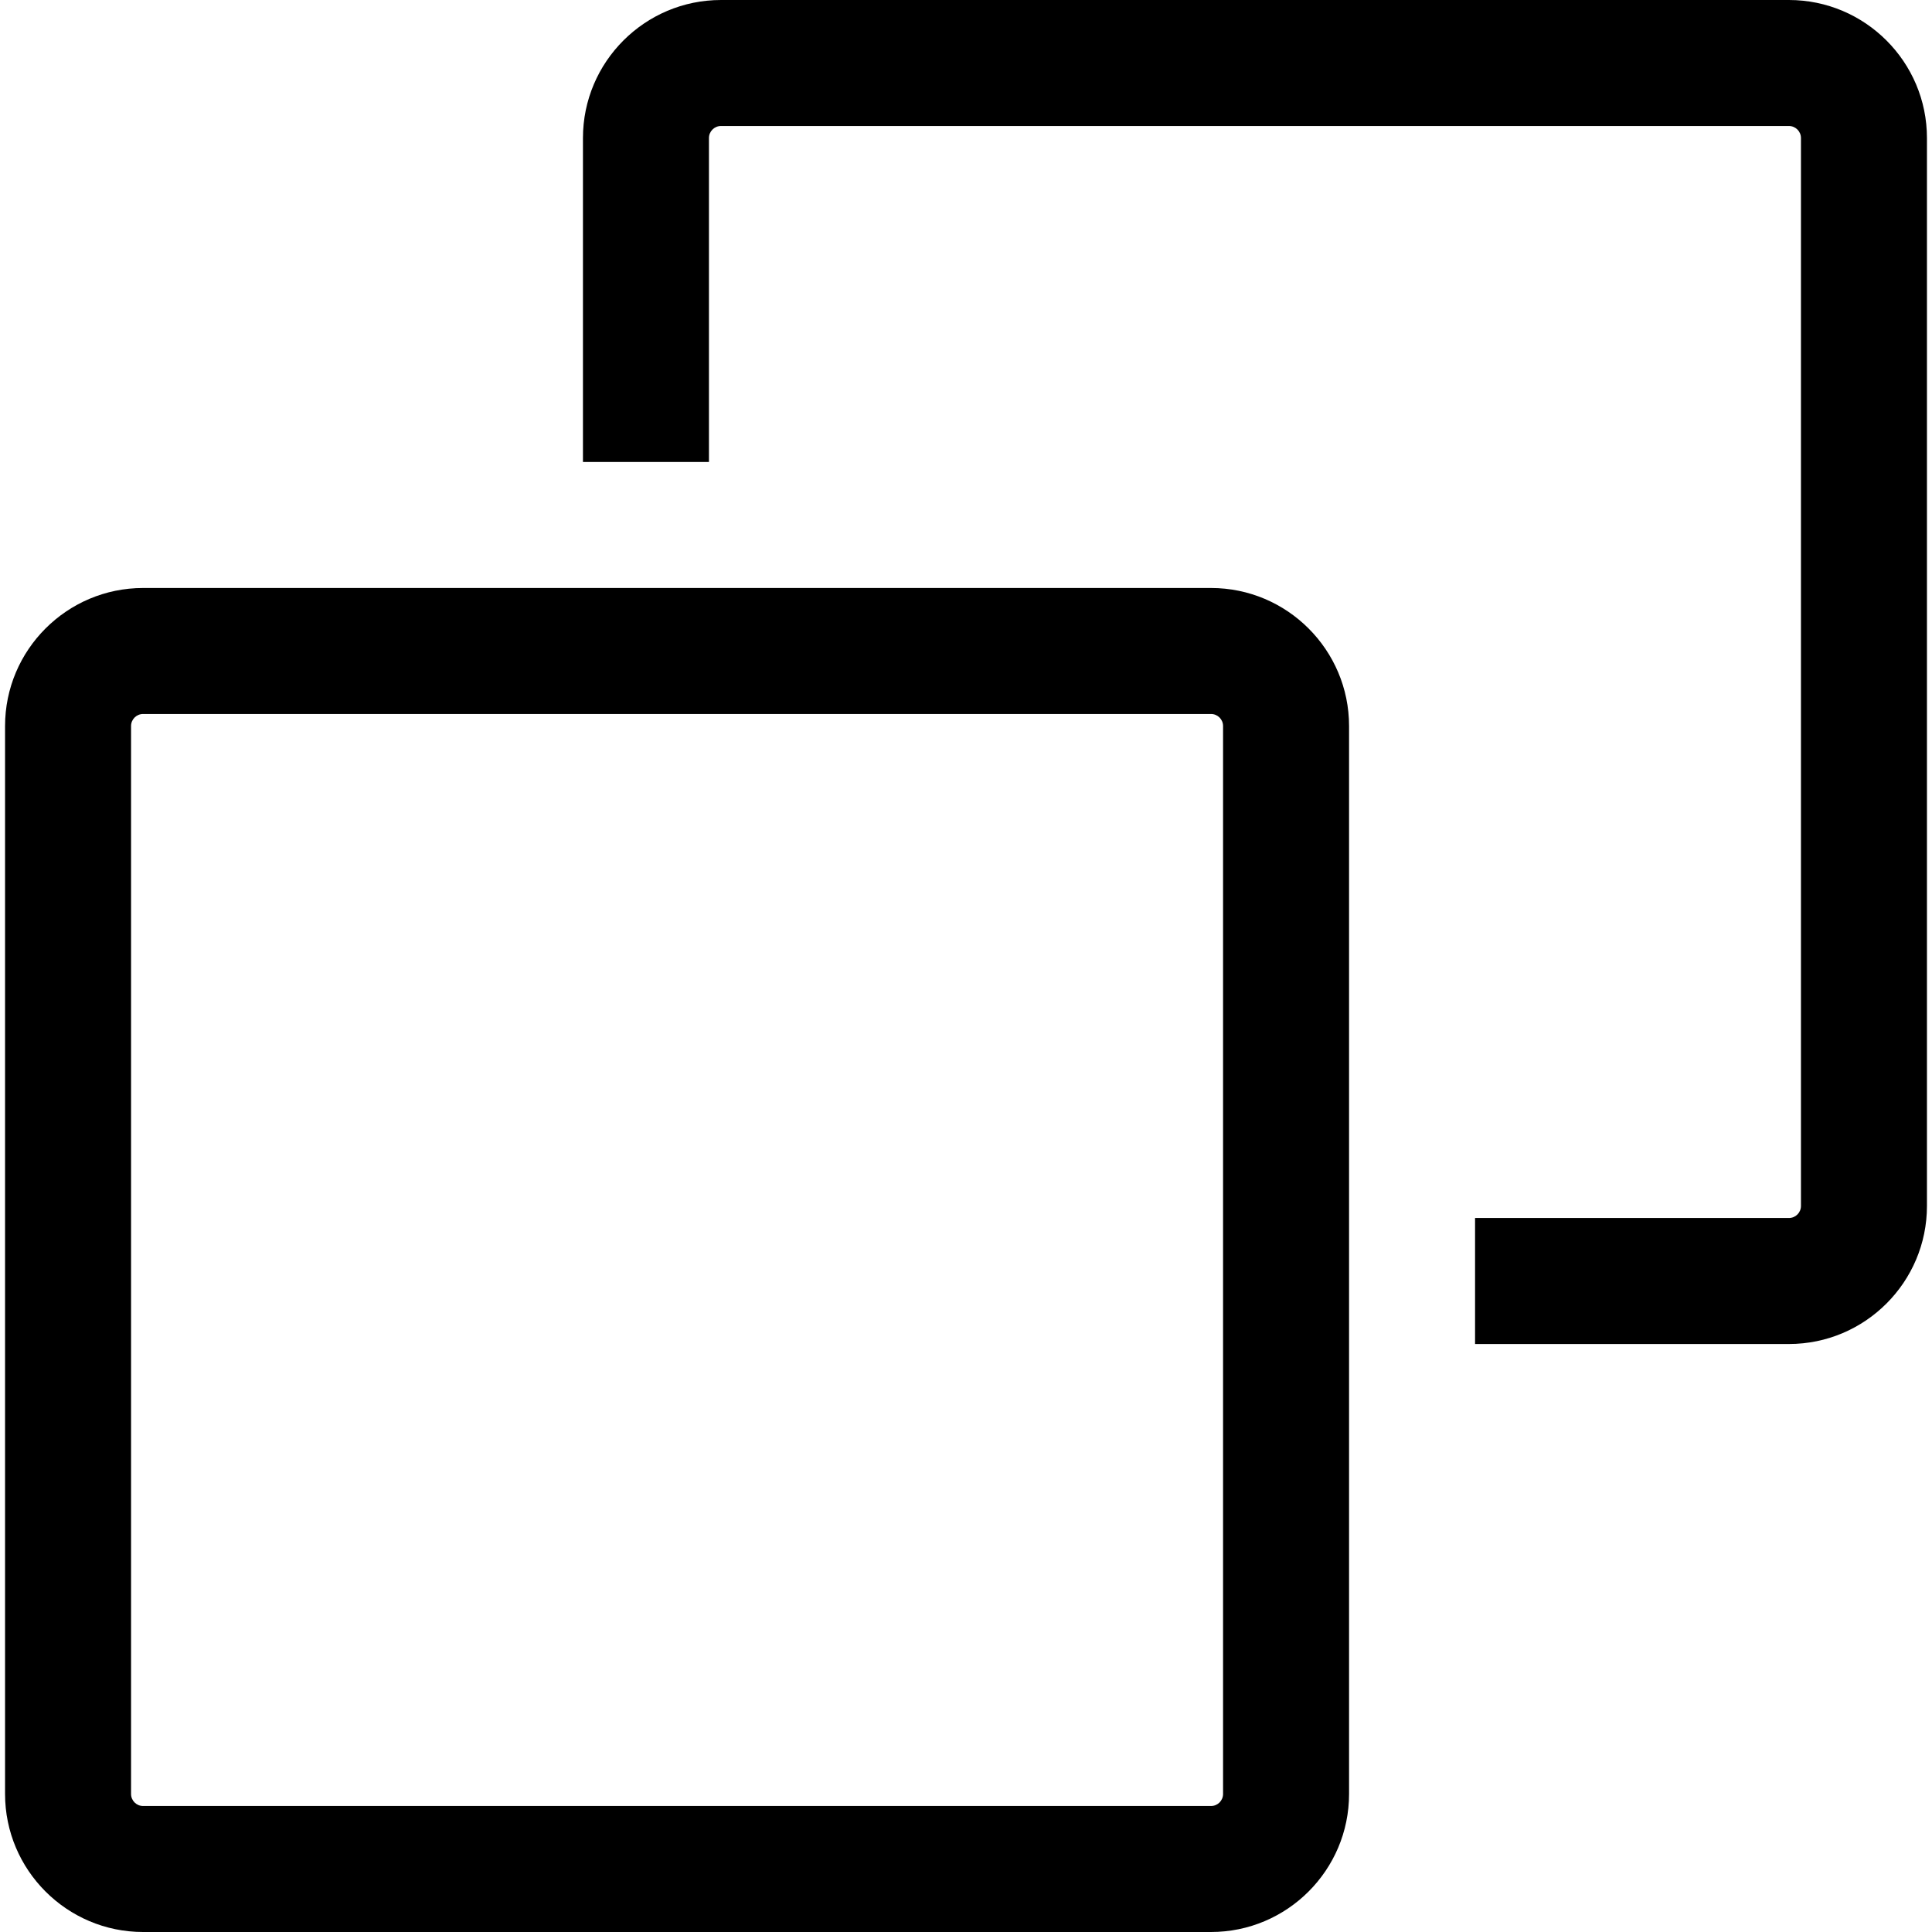
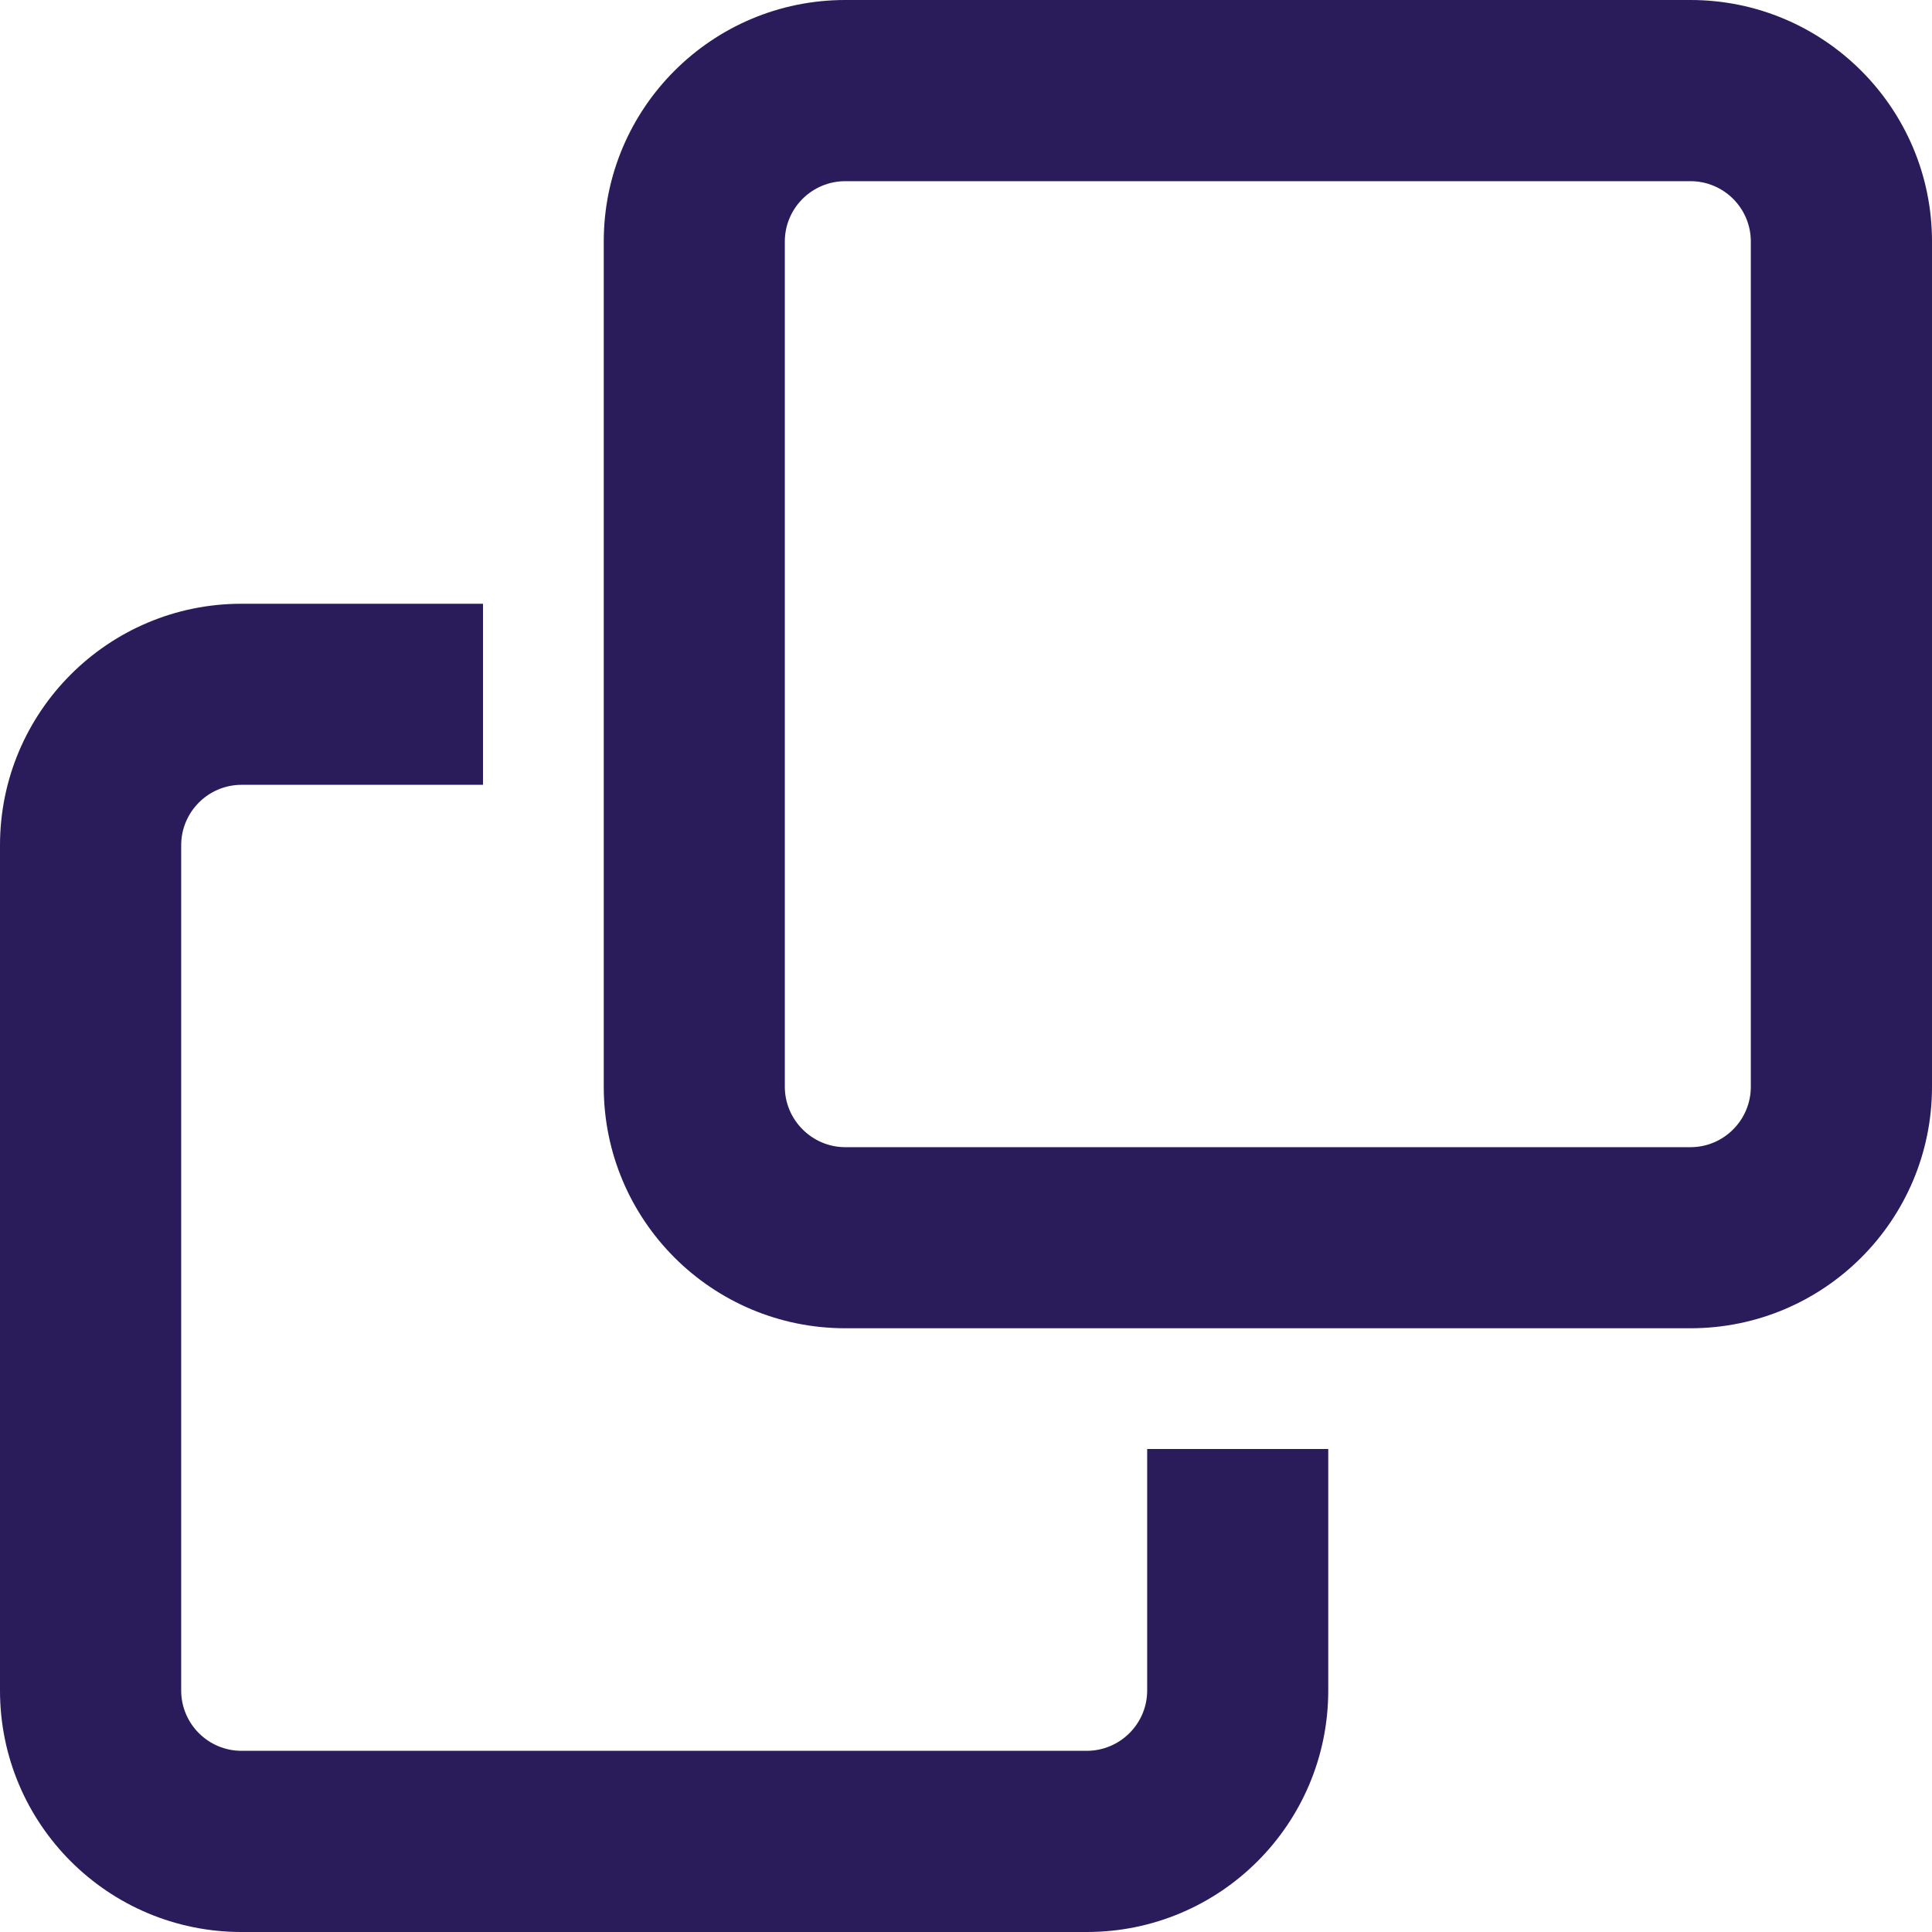
- <svg xmlns="http://www.w3.org/2000/svg" version="1.1" id="Layer_1" x="0px" y="0px" viewBox="0 0 460 460" style="enable-background:new 0 0 460 460;" xml:space="preserve">
-   <g>
-     <g>
-       <g>
-         <path d="M425.934,0H171.662c-18.122,0-32.864,14.743-32.864,32.864v77.134h30V32.864c0-1.579,1.285-2.864,2.864-2.864h254.272     c1.579,0,2.864,1.285,2.864,2.864v254.272c0,1.58-1.285,2.865-2.864,2.865h-74.729v30h74.729     c18.121,0,32.864-14.743,32.864-32.865V32.864C458.797,14.743,444.055,0,425.934,0z" />
-         <path d="M288.339,139.998H34.068c-18.122,0-32.865,14.743-32.865,32.865v254.272C1.204,445.257,15.946,460,34.068,460h254.272     c18.122,0,32.865-14.743,32.865-32.864V172.863C321.206,154.741,306.461,139.998,288.339,139.998z M288.341,430H34.068     c-1.58,0-2.865-1.285-2.865-2.864V172.863c0-1.58,1.285-2.865,2.865-2.865h254.272c1.58,0,2.865,1.285,2.865,2.865v254.273h0.001     C291.206,428.715,289.92,430,288.341,430z" />
-       </g>
-     </g>
-   </g>
-   <g>
- </g>
-   <g>
- </g>
-   <g>
- </g>
-   <g>
- </g>
-   <g>
- </g>
-   <g>
- </g>
-   <g>
- </g>
-   <g>
- </g>
-   <g>
- </g>
-   <g>
- </g>
-   <g>
- </g>
-   <g>
- </g>
-   <g>
- </g>
-   <g>
- </g>
-   <g>
- </g>
+ <svg xmlns="http://www.w3.org/2000/svg" width="18" height="18" viewBox="0 0 18 18" fill="none">
+   <path d="M15.75 0H7.875C6.634 0 5.625 1.007 5.625 2.25V10.125C5.625 11.368 6.632 12.375 7.875 12.375H15.75C16.993 12.375 18 11.368 18 10.125V2.25C18 1.007 16.991 0 15.75 0ZM16.312 10.125C16.312 10.435 16.06 10.688 15.75 10.688H7.875C7.566 10.688 7.312 10.434 7.312 10.125V2.25C7.312 1.94 7.565 1.688 7.875 1.688H15.75C16.06 1.688 16.312 1.94 16.312 2.25V10.125ZM10.688 15.75C10.688 16.06 10.435 16.312 10.125 16.312H2.25C1.94 16.312 1.688 16.06 1.688 15.75V7.875C1.688 7.565 1.94 7.312 2.25 7.312H4.5V5.625H2.25C1.007 5.625 0 6.634 0 7.875V15.75C0 16.993 1.007 18 2.25 18H10.125C11.368 18 12.375 16.993 12.375 15.75V13.5H10.688V15.75Z" fill="#2A1B5B" />
</svg>
